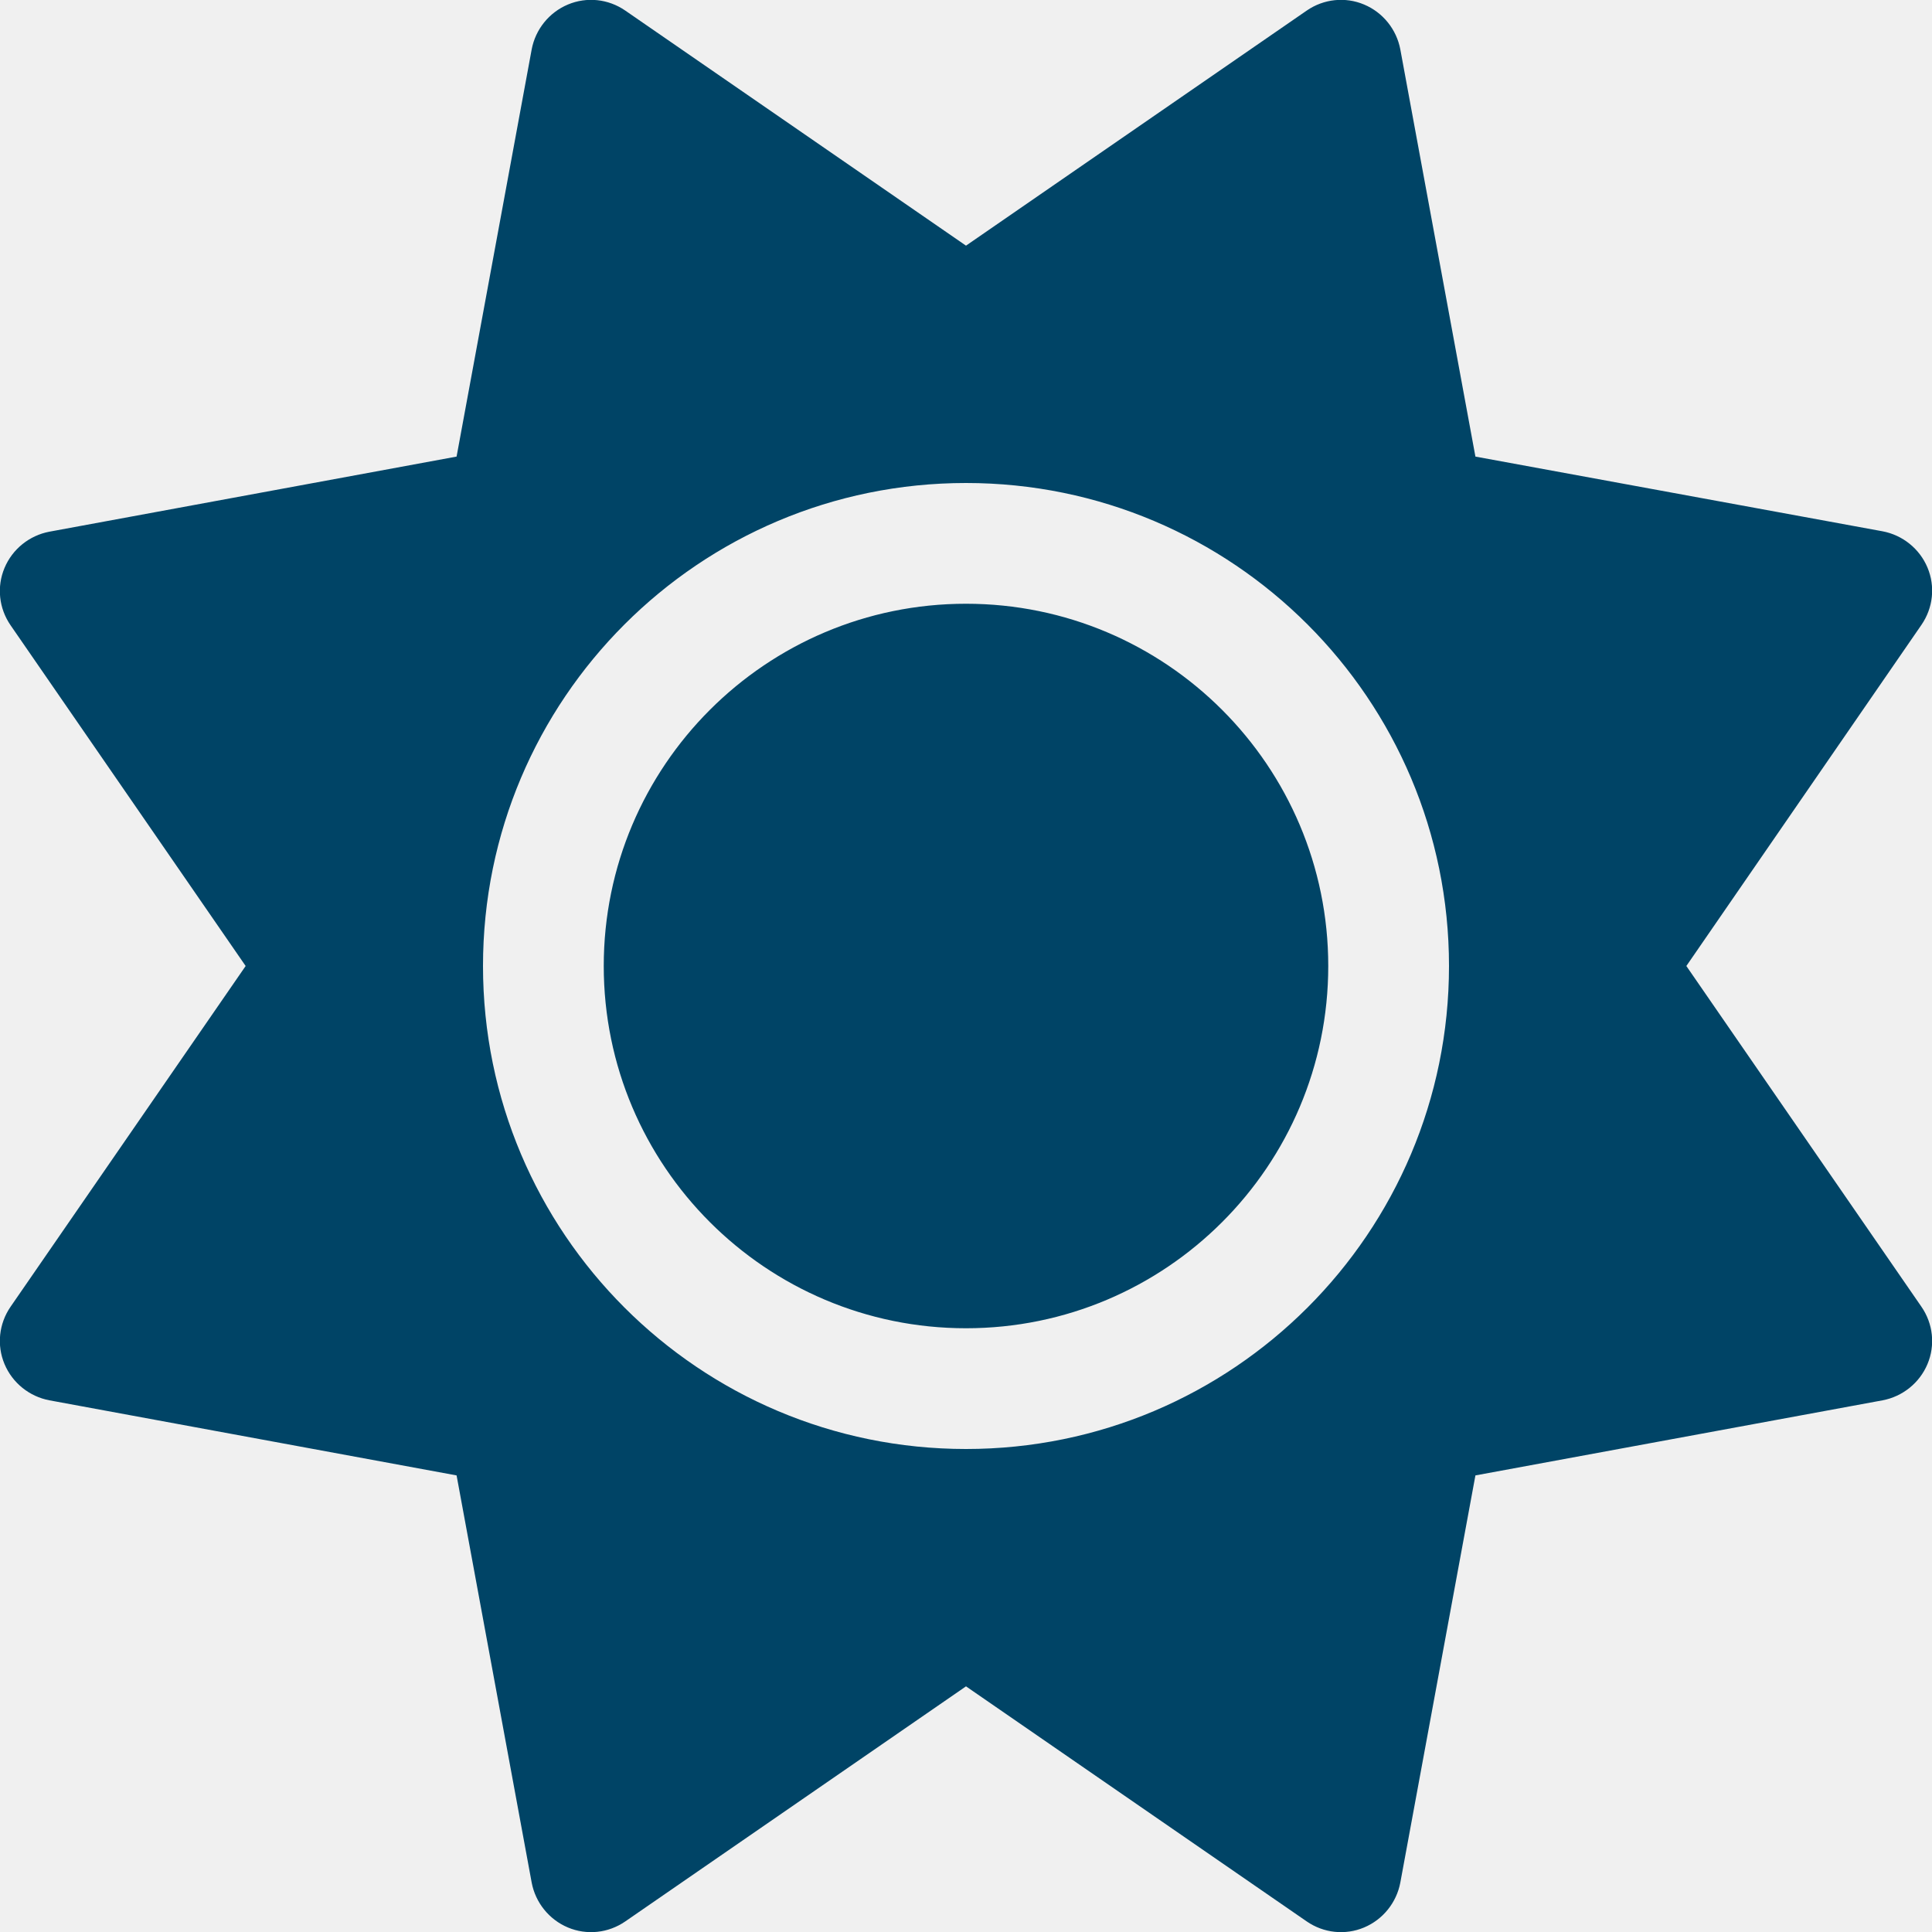
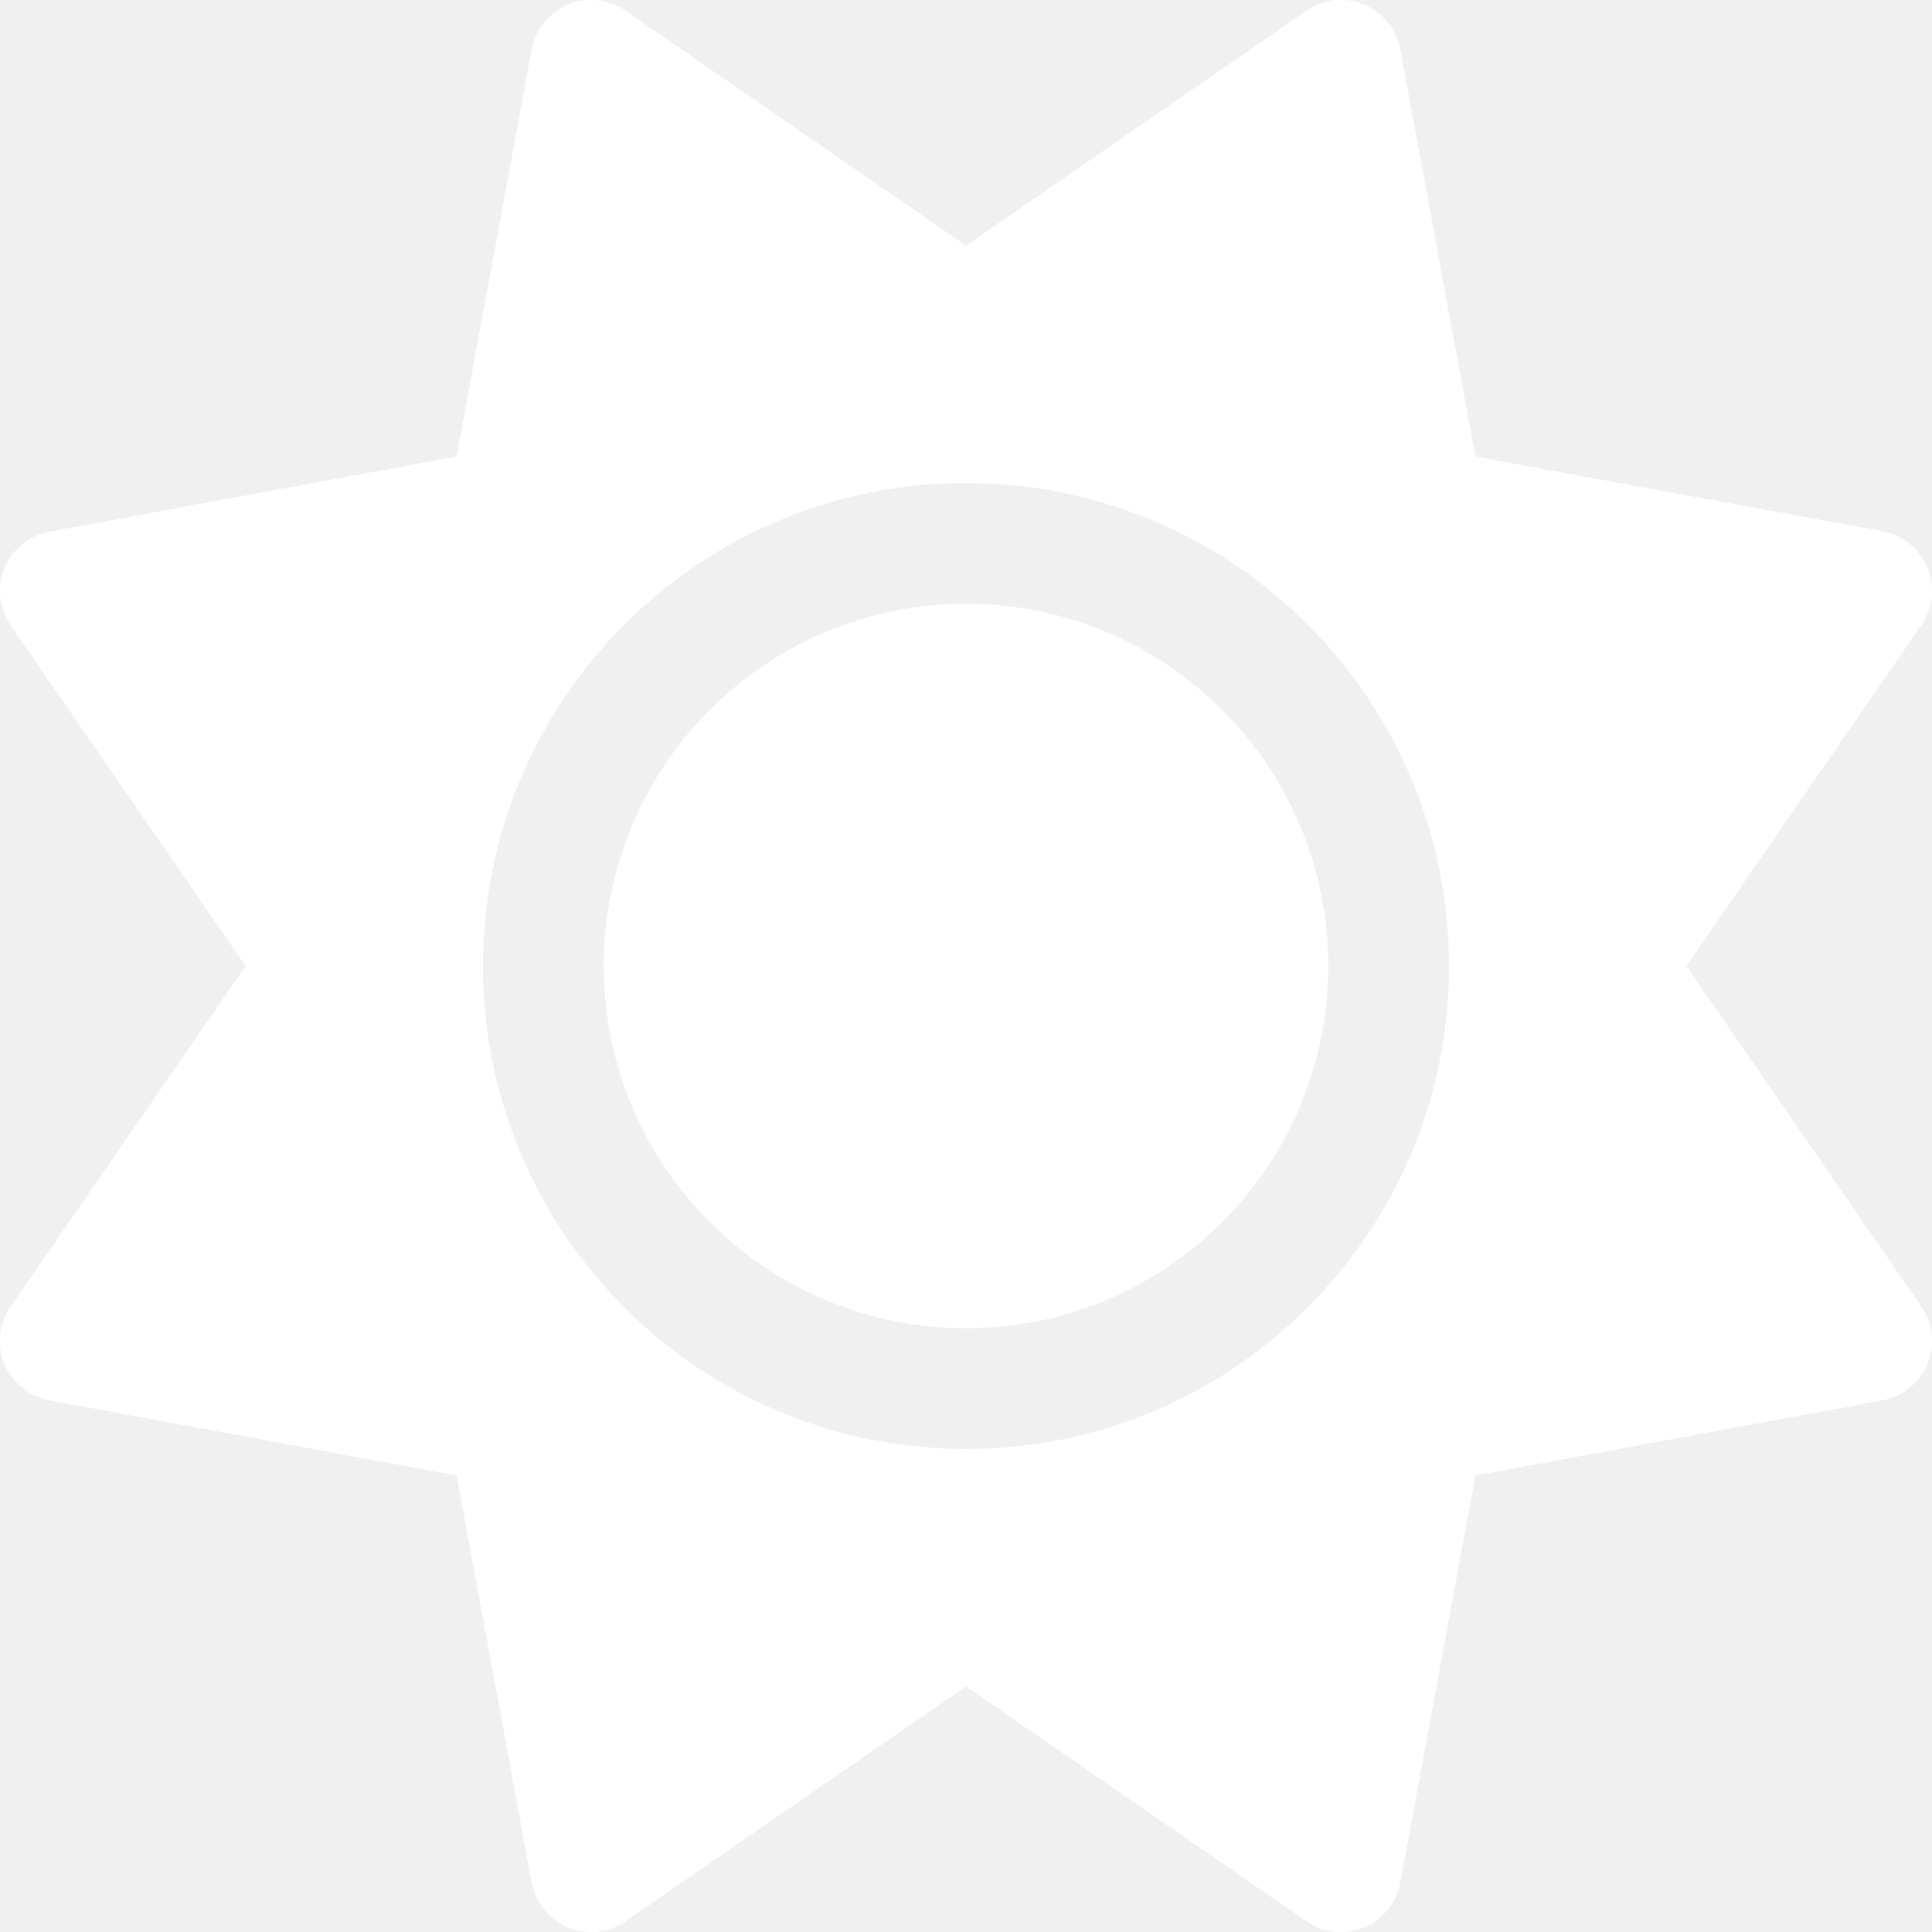
- <svg xmlns="http://www.w3.org/2000/svg" fill="hsl(200, 100%, 20%)" viewBox="0 0 512 512">
+ <svg xmlns="http://www.w3.org/2000/svg" fill="#fff" viewBox="0 0 512 512">
  <path d="M361.5 1.2c5 2.1 8.6 6.6 9.6 11.9L391 121l107.9 19.8c5.3 1 9.8 4.6 11.9 9.6s1.5 10.7-1.6 15.2L446.9 256l62.3 90.3c3.1 4.5 3.7 10.2 1.6 15.2s-6.6 8.6-11.9 9.6L391 391 371.1 498.9c-1 5.3-4.6 9.8-9.6 11.9s-10.7 1.5-15.2-1.6L256 446.9l-90.3 62.3c-4.5 3.1-10.2 3.7-15.2 1.6s-8.6-6.6-9.6-11.9L121 391 13.1 371.1c-5.3-1-9.8-4.6-11.9-9.6s-1.5-10.7 1.6-15.2L65.1 256 2.8 165.7c-3.1-4.5-3.7-10.2-1.6-15.2s6.6-8.6 11.9-9.6L121 121 140.9 13.1c1-5.3 4.6-9.8 9.6-11.9s10.7-1.5 15.2 1.6L256 65.1 346.3 2.8c4.5-3.1 10.2-3.7 15.2-1.6zM352 256c0 53-43 96-96 96s-96-43-96-96s43-96 96-96s96 43 96 96zm32 0c0-70.7-57.3-128-128-128s-128 57.3-128 128s57.3 128 128 128s128-57.3 128-128z" />
</svg>
